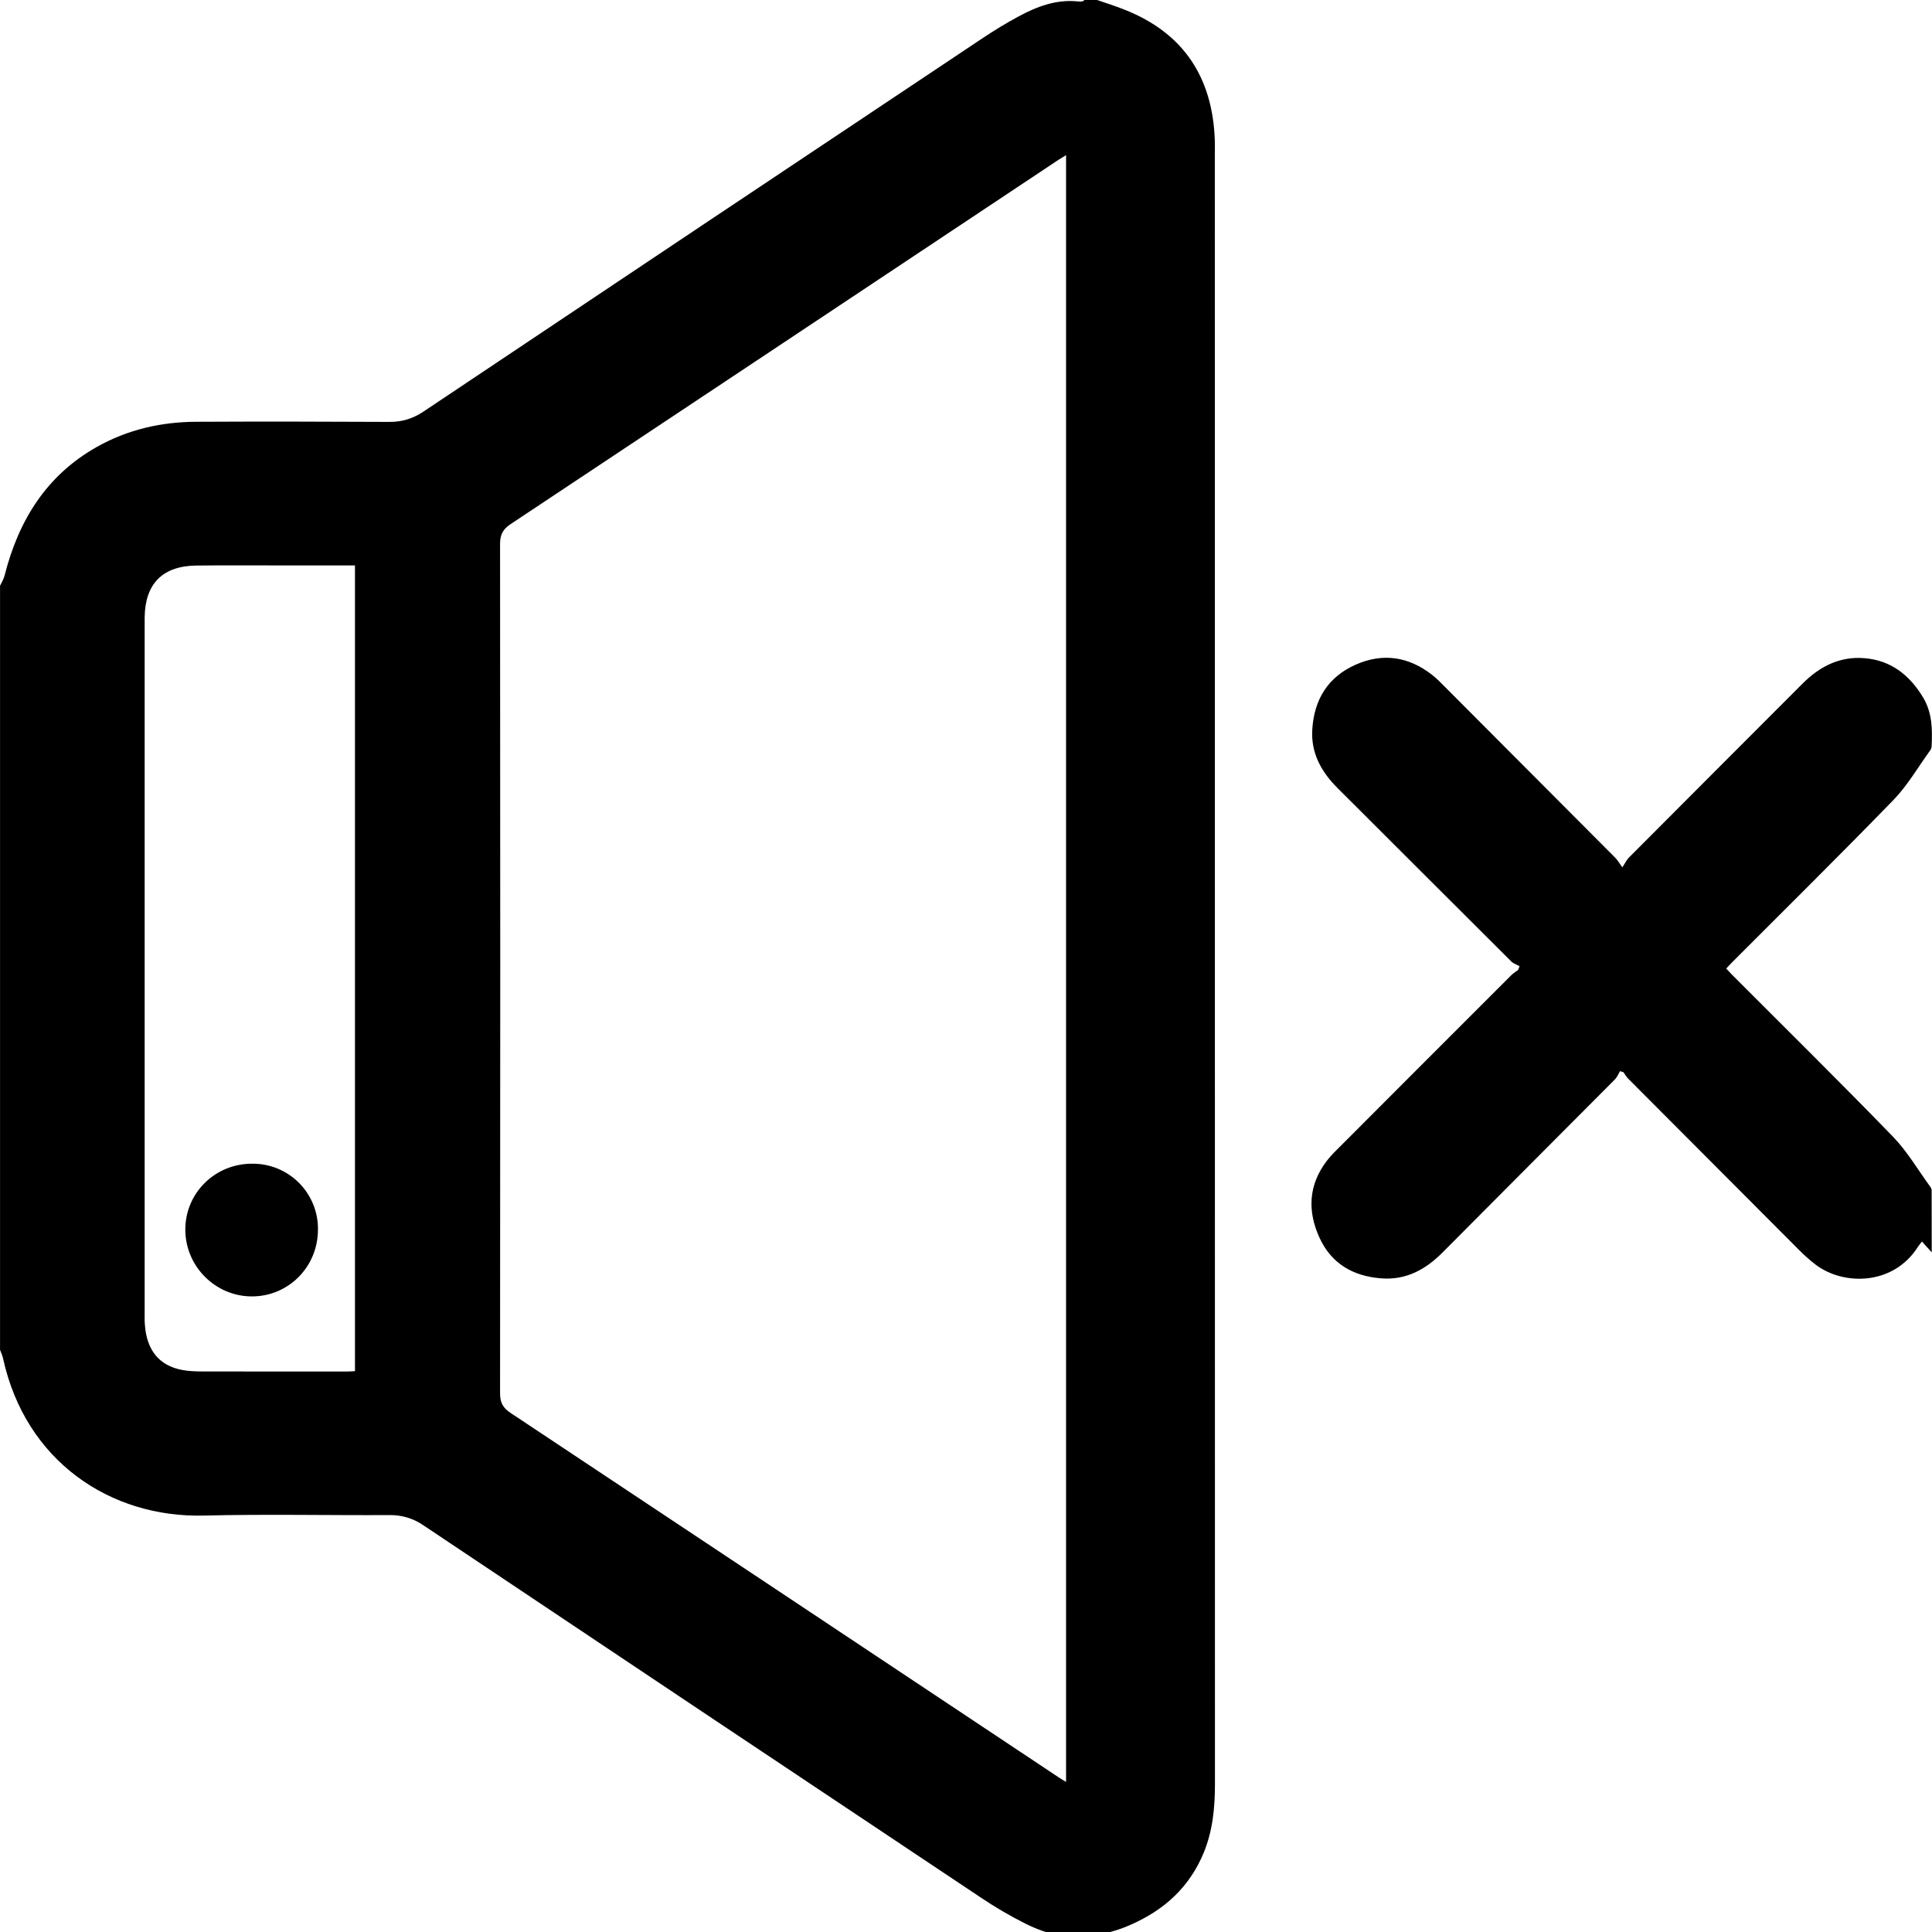
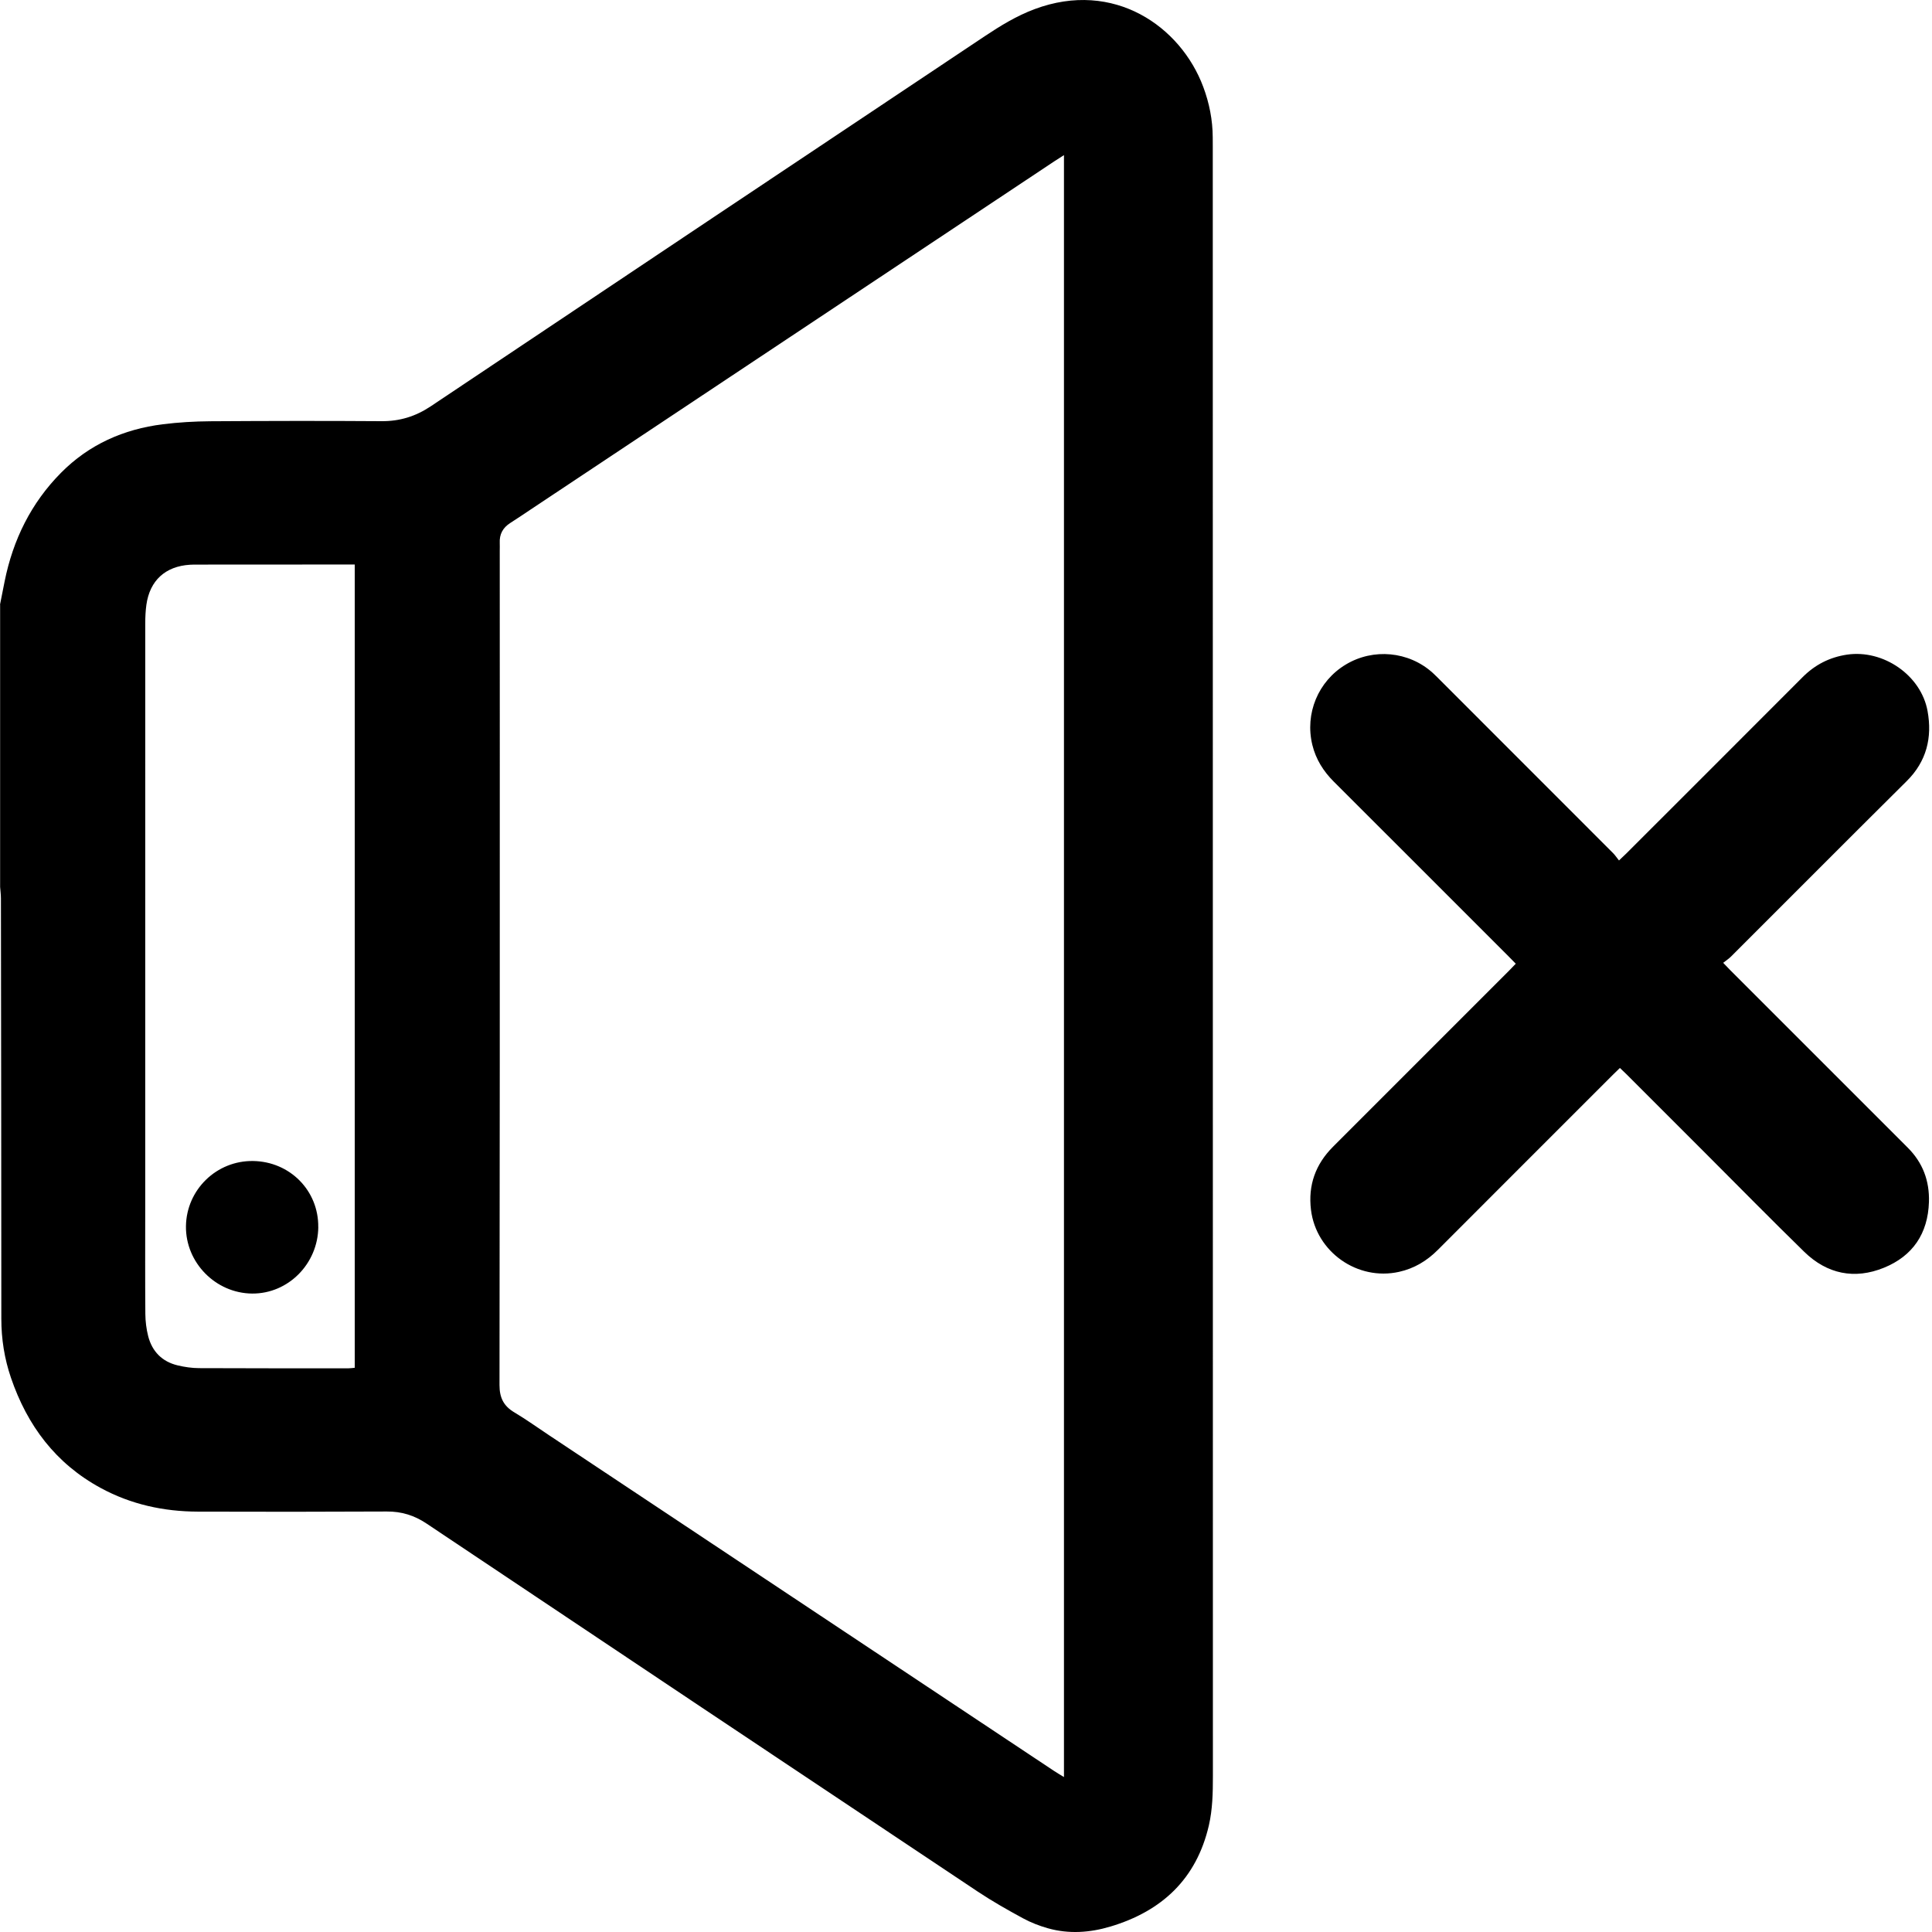
<svg xmlns="http://www.w3.org/2000/svg" width="48" height="48" viewBox="0 0 48 48">
-   <path d="M0 14.556c.039-.087.093-.169.115-.261.346-1.362 1.033-2.481 2.287-3.189.767-.433 1.6-.624 2.477-.627 1.597-.008 3.197-.005 4.794.003.315.002.585-.08.849-.257C15.154 7.126 19.789 4.031 24.425.94c.284-.189.576-.367.876-.529.46-.249.944-.433 1.485-.375.101.01.189.003.169-.141.43.156.864.276 1.265.467 1.293.612 1.9 1.678 1.96 3.082.006.144.002.29.002.434l.003 40.446c0 .584-.054 1.157-.277 1.701-.35.853-.975 1.426-1.815 1.794a3.277 3.277 0 0 1-1.747.263c-.299-.037-.599-.156-.872-.291a10.025 10.025 0 0 1-1.12-.656 9789.395 9789.395 0 0 1-13.839-9.242 1.43 1.43 0 0 0-.831-.251c-1.539.008-3.078-.026-4.617.012-2.325.059-4.431-1.35-4.99-3.9-.016-.075-.051-.145-.076-.218V14.555zM26.488 3.853c-.075.047-.129.078-.183.113-4.542 3.021-9.082 6.043-13.626 9.06-.186.124-.255.263-.255.485.006 7.036.006 14.073 0 21.11 0 .225.072.357.258.481 4.539 3.012 9.073 6.032 13.609 9.048.057.039.117.074.195.121V3.854zM8.819 34.065V14.048h-1.77c-.723 0-1.446-.006-2.169.003-.84.01-1.274.448-1.286 1.285v17.277c0 .099-.003.198.005.296.045.639.357 1.023.932 1.128.154.029.314.035.471.036 1.203.003 2.406.002 3.609.002.071 0 .141-.006.209-.009zm31.483-12.51c.078-.117.112-.192.166-.247 1.438-1.445 2.88-2.886 4.32-4.328.425-.424.922-.678 1.534-.628.654.054 1.112.412 1.449.963.238.39.24.807.219 1.235a.182.182 0 0 1-.033.09c-.301.414-.559.867-.912 1.232-1.319 1.359-2.667 2.689-4.005 4.03-.05.049-.098.102-.153.162.057.06.105.113.154.162 1.332 1.336 2.678 2.661 3.99 4.015.357.369.621.826.927 1.245.018.026.033.06.033.09.002.497.002.995.002 1.539l-.243-.27c-.039.051-.075.093-.105.14-.613.958-1.854.962-2.548.426a4.094 4.094 0 0 1-.411-.367 5643.841 5643.841 0 0 1-4.235-4.246c-.045-.047-.078-.105-.117-.159a8.757 8.757 0 0 1-.085-.027c-.041.068-.071.149-.124.203-1.428 1.436-2.861 2.868-4.288 4.305-.423.425-.91.69-1.527.64-.694-.055-1.233-.364-1.529-1.012-.3-.659-.273-1.302.176-1.898a2.75 2.75 0 0 1 .251-.279c1.444-1.447 2.89-2.895 4.337-4.34.051-.051.114-.089.172-.132l.036-.095c-.069-.039-.151-.063-.206-.117-1.44-1.434-2.877-2.871-4.314-4.306-.404-.402-.665-.869-.63-1.453.044-.744.387-1.308 1.077-1.614.676-.3 1.322-.202 1.905.257.113.088.215.195.317.297l4.233 4.247c.05.051.085.116.174.237z" />
-   <path d="M7.899 30.552c0 .921-.731 1.659-1.644 1.657-.906-.002-1.65-.748-1.651-1.659s.739-1.641 1.662-1.638a1.618 1.618 0 0 1 1.634 1.64z" />
+   <path d="M0 15.023c0.038-0.193 0.076-0.386 0.115-0.579 0.208-1.033 0.656-1.945 1.4-2.697 0.696-0.703 1.554-1.084 2.527-1.206 0.392-0.049 0.789-0.072 1.184-0.075 1.418-0.009 2.836-0.012 4.254-0.002 0.452 0.003 0.844-0.118 1.221-0.369 4.584-3.068 9.173-6.131 13.761-9.193 0.393-0.262 0.795-0.508 1.242-0.675 1.972-0.737 3.632 0.432 4.191 1.933 0.151 0.404 0.233 0.822 0.235 1.254 0 0.077 0.001 0.153 0.001 0.23 0.001 13.496 0.001 26.993 0.003 40.489 0 0.41-0.008 0.818-0.1 1.219-0.308 1.331-1.169 2.131-2.447 2.513-0.508 0.152-1.032 0.189-1.55 0.043-0.213-0.060-0.425-0.142-0.62-0.248-0.381-0.207-0.76-0.421-1.121-0.661-4.569-3.045-9.135-6.094-13.699-9.147-0.304-0.203-0.621-0.302-0.987-0.299-1.565 0.008-3.13 0.008-4.695 0.003-0.849-0.003-1.661-0.179-2.412-0.587-1.118-0.606-1.825-1.55-2.231-2.739-0.162-0.475-0.239-0.963-0.239-1.466-0-3.481-0.005-6.962-0.010-10.443-0-0.095-0.013-0.19-0.020-0.285v-7.014zM26.434 3.854c-0.095 0.060-0.164 0.103-0.231 0.148-4.327 2.877-8.655 5.755-12.982 8.632-0.181 0.12-0.36 0.243-0.543 0.359-0.184 0.117-0.273 0.279-0.262 0.498 0.003 0.064 0 0.128 0 0.191 0 1.59 0.001 3.181 0.001 4.771-0 5.32 0.001 10.64-0.007 15.96-0 0.311 0.102 0.519 0.367 0.676 0.296 0.176 0.576 0.378 0.864 0.569 4.184 2.782 8.368 5.563 12.552 8.344 0.072 0.048 0.148 0.091 0.241 0.148v-40.297zM8.814 14.025h-0.21c-1.232 0.001-2.465 0.001-3.697 0.002-0.064 0-0.128-0-0.191 0.004-0.608 0.039-0.994 0.391-1.079 0.994-0.021 0.151-0.028 0.305-0.028 0.458-0.001 4.866-0.001 9.731-0.001 14.597 0 0.856-0.004 1.711 0.003 2.567 0.002 0.183 0.025 0.371 0.070 0.548 0.098 0.383 0.347 0.636 0.735 0.728 0.172 0.041 0.352 0.067 0.529 0.068 1.239 0.006 2.477 0.004 3.716 0.004 0.049 0 0.098-0.008 0.153-0.013v-19.957zM40.245 26.534c-0.063 0.061-0.117 0.113-0.17 0.166-1.45 1.45-2.901 2.899-4.349 4.35-0.273 0.274-0.588 0.465-0.968 0.549-1.032 0.229-2.058-0.493-2.187-1.541-0.075-0.612 0.113-1.133 0.547-1.567 1.459-1.459 2.918-2.918 4.376-4.377 0.053-0.053 0.104-0.108 0.165-0.171-0.064-0.065-0.116-0.119-0.17-0.173-1.45-1.45-2.899-2.901-4.35-4.349-0.259-0.259-0.446-0.554-0.534-0.913-0.19-0.779 0.143-1.585 0.831-1.998 0.684-0.411 1.562-0.329 2.155 0.203 0.071 0.064 0.138 0.133 0.206 0.201 1.428 1.427 2.855 2.855 4.281 4.283 0.049 0.050 0.088 0.109 0.145 0.181 0.078-0.074 0.133-0.124 0.185-0.176 1.459-1.459 2.919-2.916 4.376-4.377 0.309-0.31 0.674-0.497 1.106-0.561 0.899-0.132 1.839 0.511 2 1.403 0.119 0.656-0.023 1.249-0.519 1.74-1.46 1.449-2.911 2.907-4.366 4.36-0.054 0.054-0.12 0.096-0.193 0.154 0.078 0.081 0.129 0.136 0.182 0.189 1.405 1.405 2.809 2.81 4.214 4.214 0.063 0.063 0.126 0.126 0.19 0.19 0.373 0.373 0.542 0.822 0.526 1.35-0.025 0.786-0.404 1.342-1.119 1.633-0.73 0.297-1.413 0.156-1.979-0.396-0.823-0.803-1.628-1.623-2.441-2.436-0.659-0.659-1.319-1.319-1.978-1.978-0.049-0.049-0.1-0.095-0.161-0.154z" />
+   <path d="M7.908 30.487c-0.010 0.914-0.749 1.658-1.643 1.651-0.908-0.007-1.657-0.77-1.645-1.674 0.013-0.907 0.761-1.633 1.669-1.619 0.915 0.014 1.628 0.736 1.618 1.642z" />
</svg>
